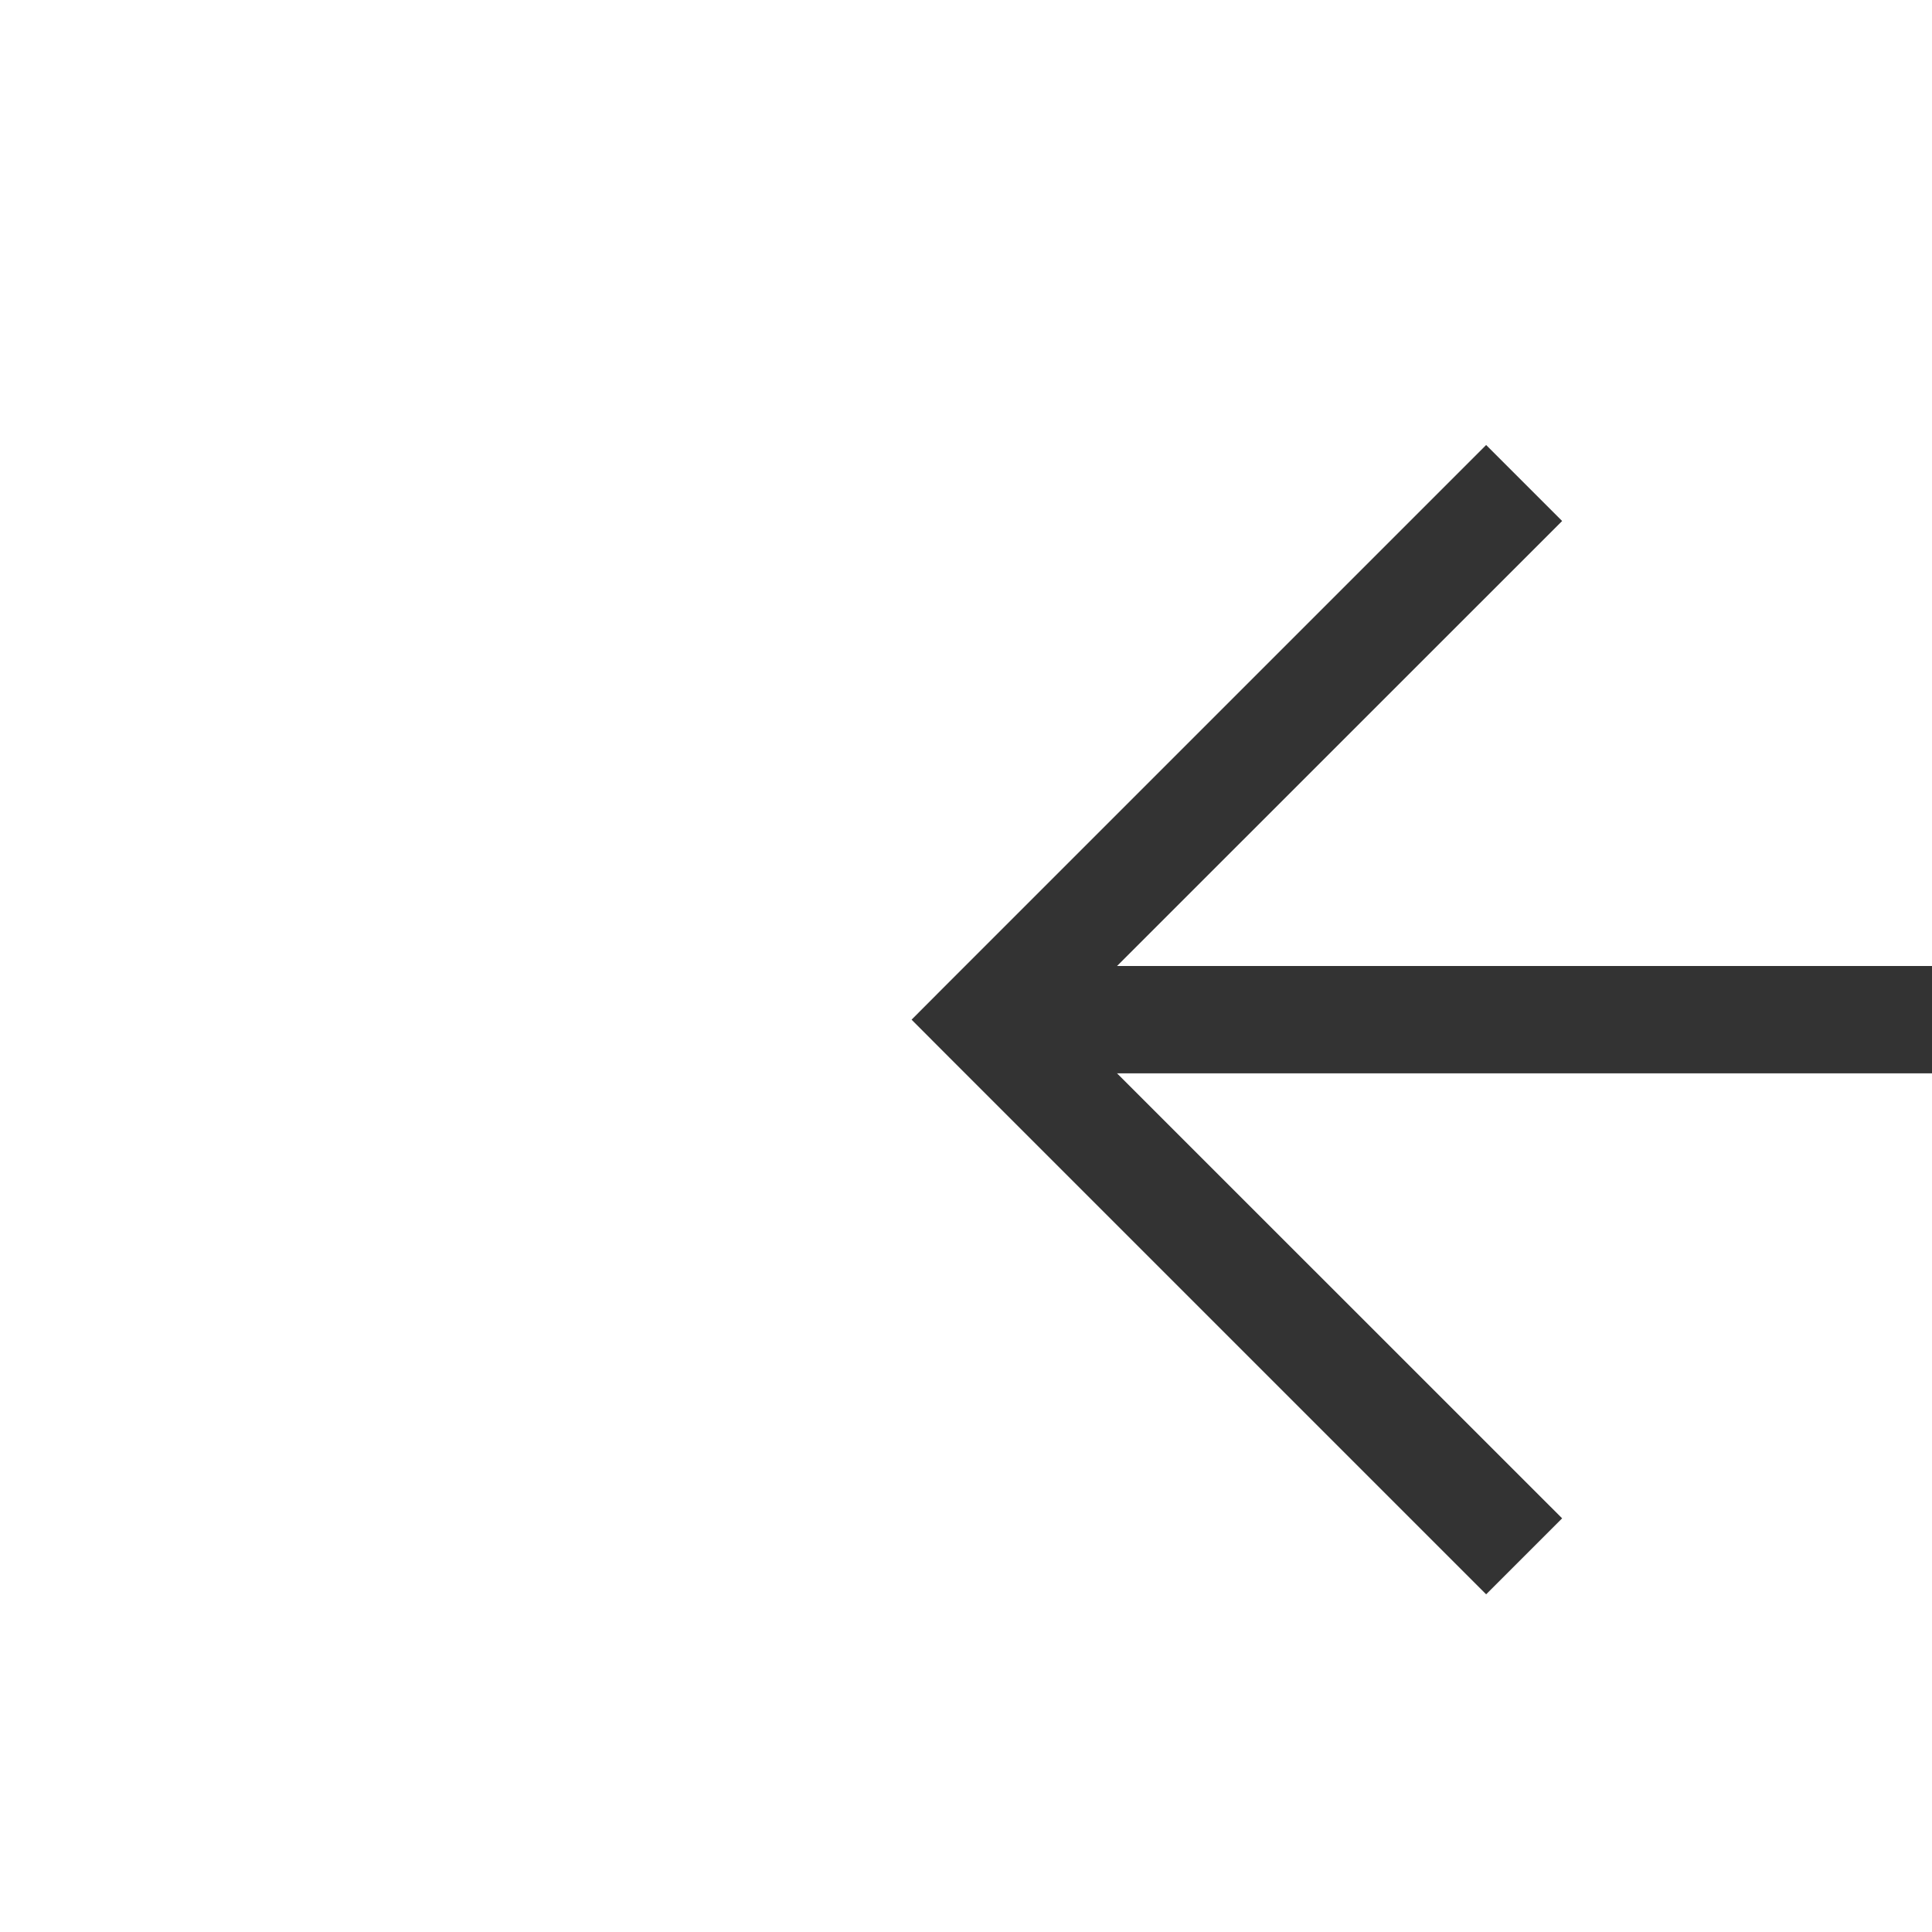
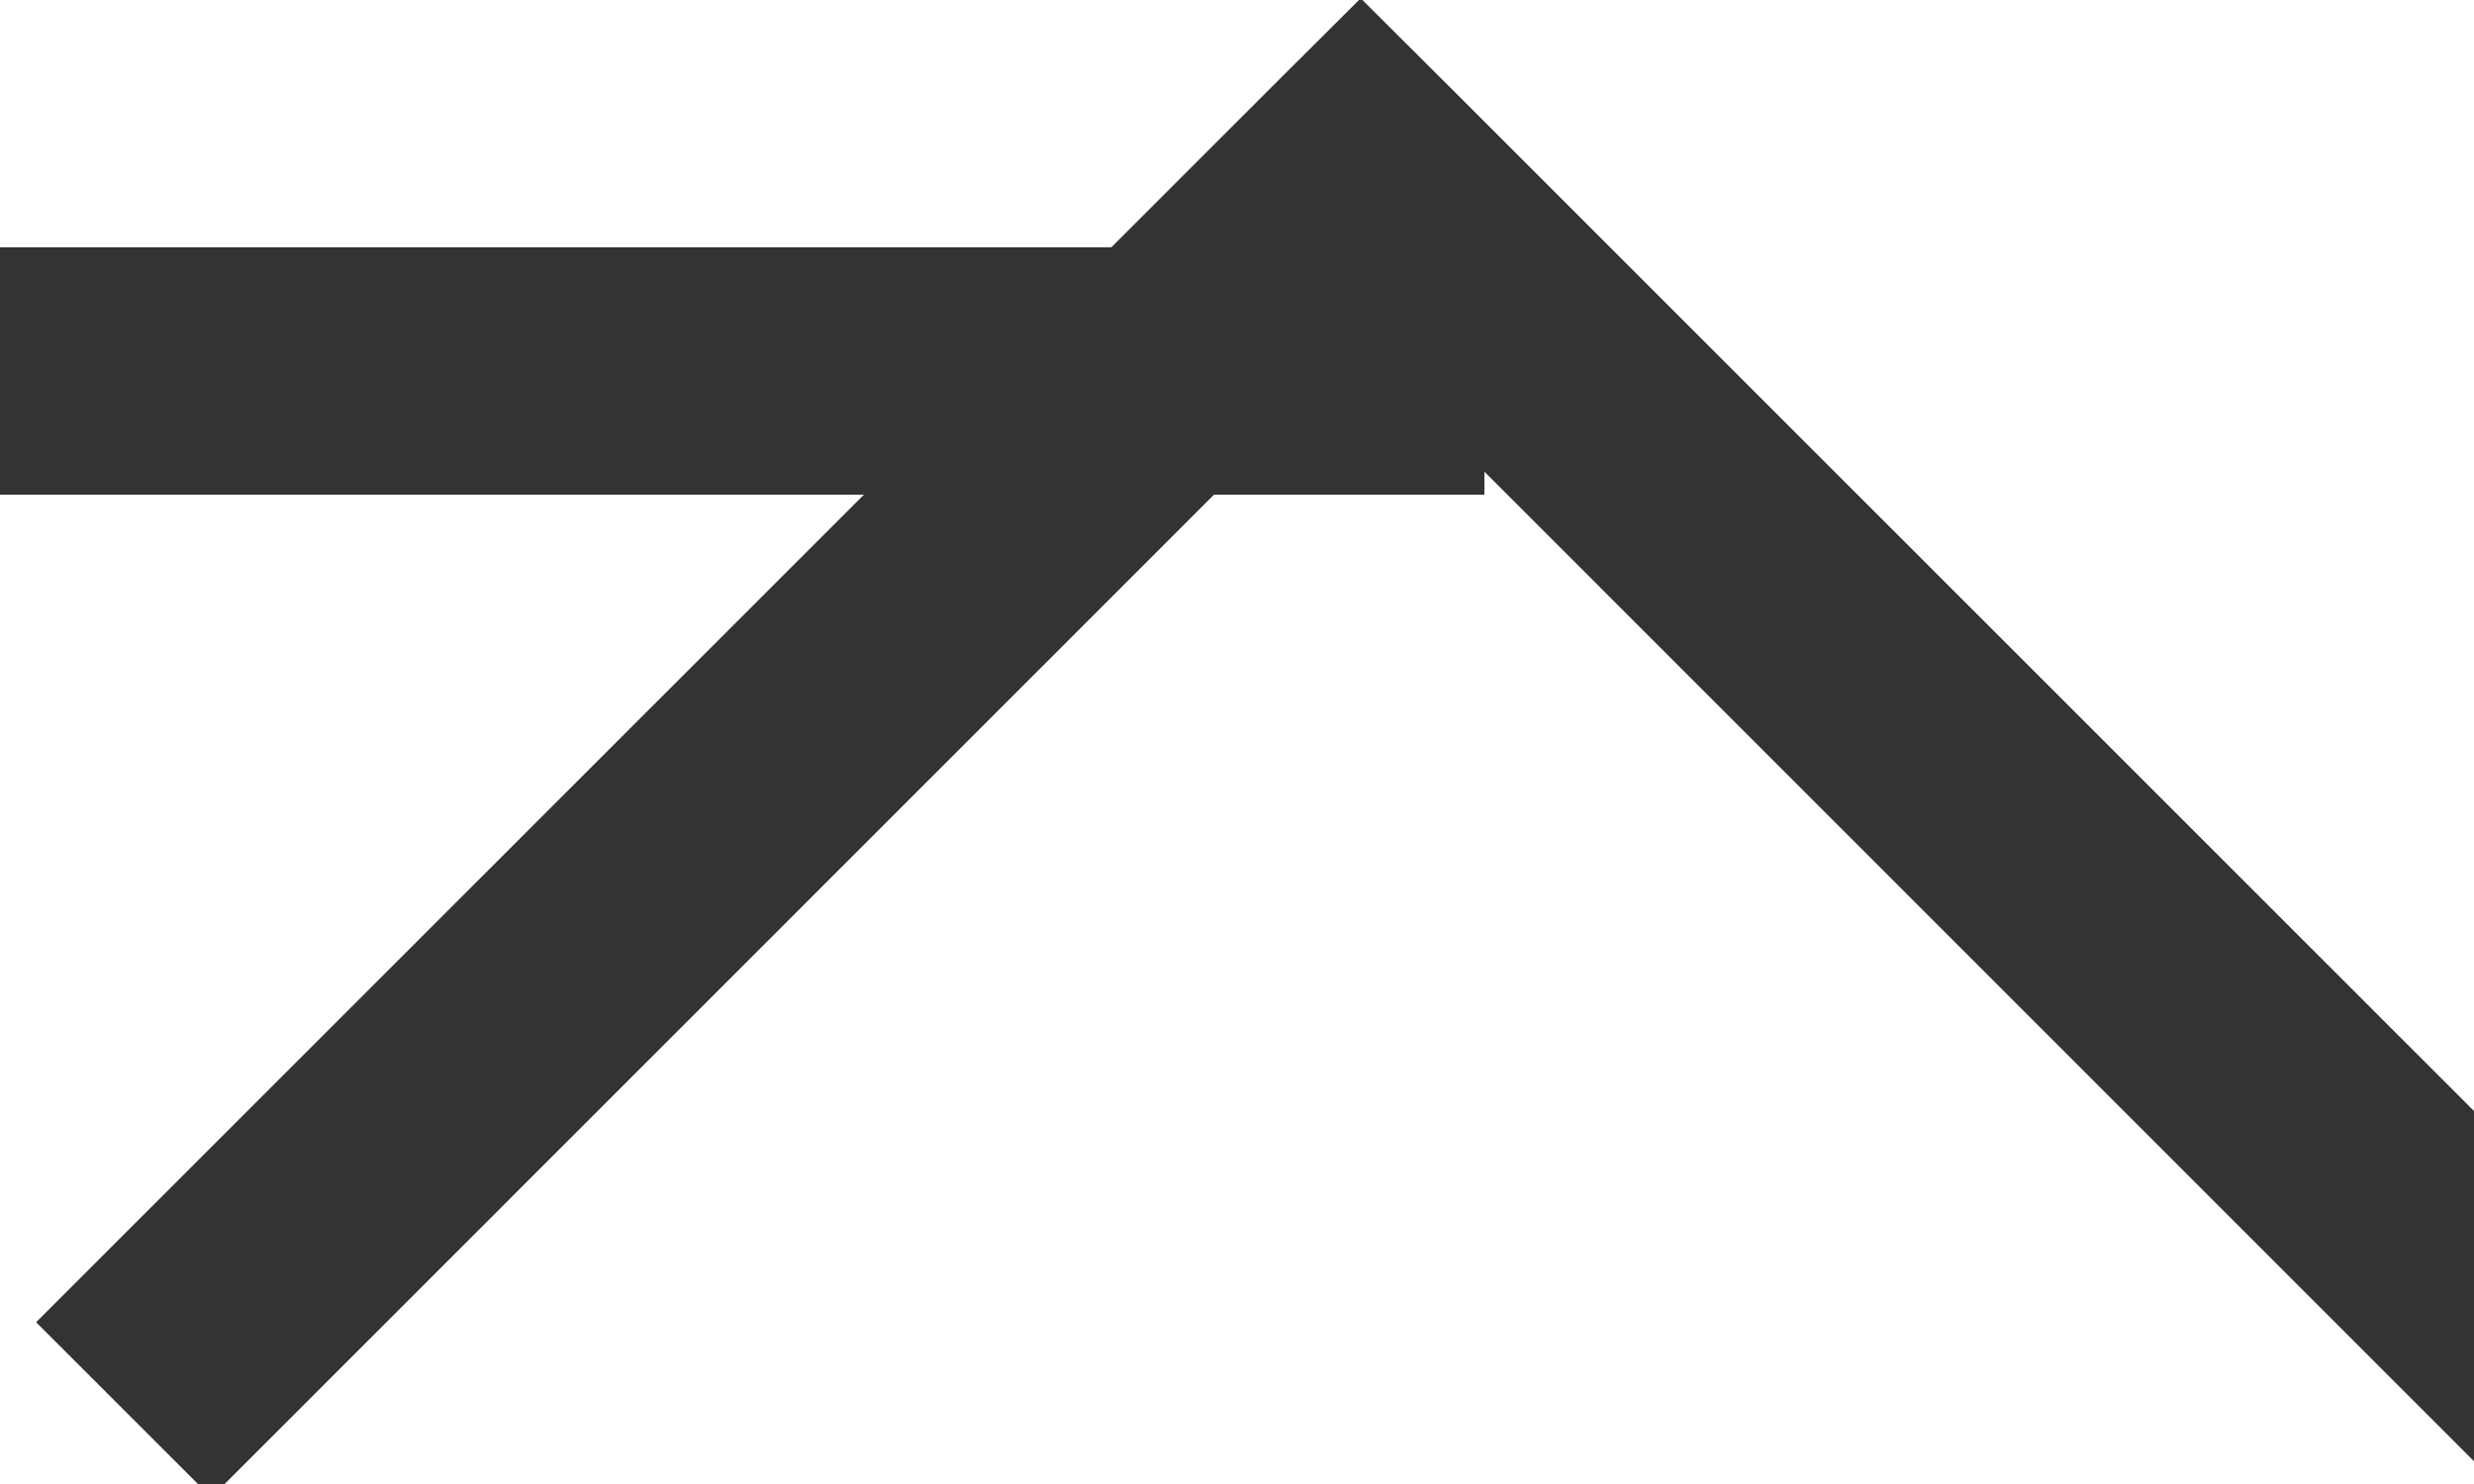
- <svg xmlns="http://www.w3.org/2000/svg" version="1.1" width="18px" height="18px" preserveAspectRatio="xMinYMid meet" viewBox="377 823  18 16">
-   <path d="M 385 196.5  L 466.5 196.5  L 466.5 831.5  L 386.5 831.5  " stroke-width="1" stroke="#333333" fill="none" />
-   <path d="M 391.554 836.146  L 386.907 831.5  L 391.554 826.854  L 390.846 826.146  L 385.846 831.146  L 385.493 831.5  L 385.846 831.854  L 390.846 836.854  L 391.554 836.146  Z " fill-rule="nonzero" fill="#333333" stroke="none" />
+ <svg xmlns="http://www.w3.org/2000/svg" version="1.1" width="10px" height="6px" preserveAspectRatio="xMinYMid meet" viewBox="746 551  10 4">
+   <path d="M 388 1075.5  L 617.5 1075.5  L 617.5 551.5  L 751.5 551.5  L 751.5 551  " stroke-width="1" stroke="#333333" fill="none" />
+   <path d="M 746.854 556.054  L 751.5 551.407  L 756.146 556.054  L 756.854 555.346  L 751.854 550.346  L 751.5 549.993  L 751.146 550.346  L 746.146 555.346  L 746.854 556.054  Z " fill-rule="nonzero" fill="#333333" stroke="none" />
</svg>
